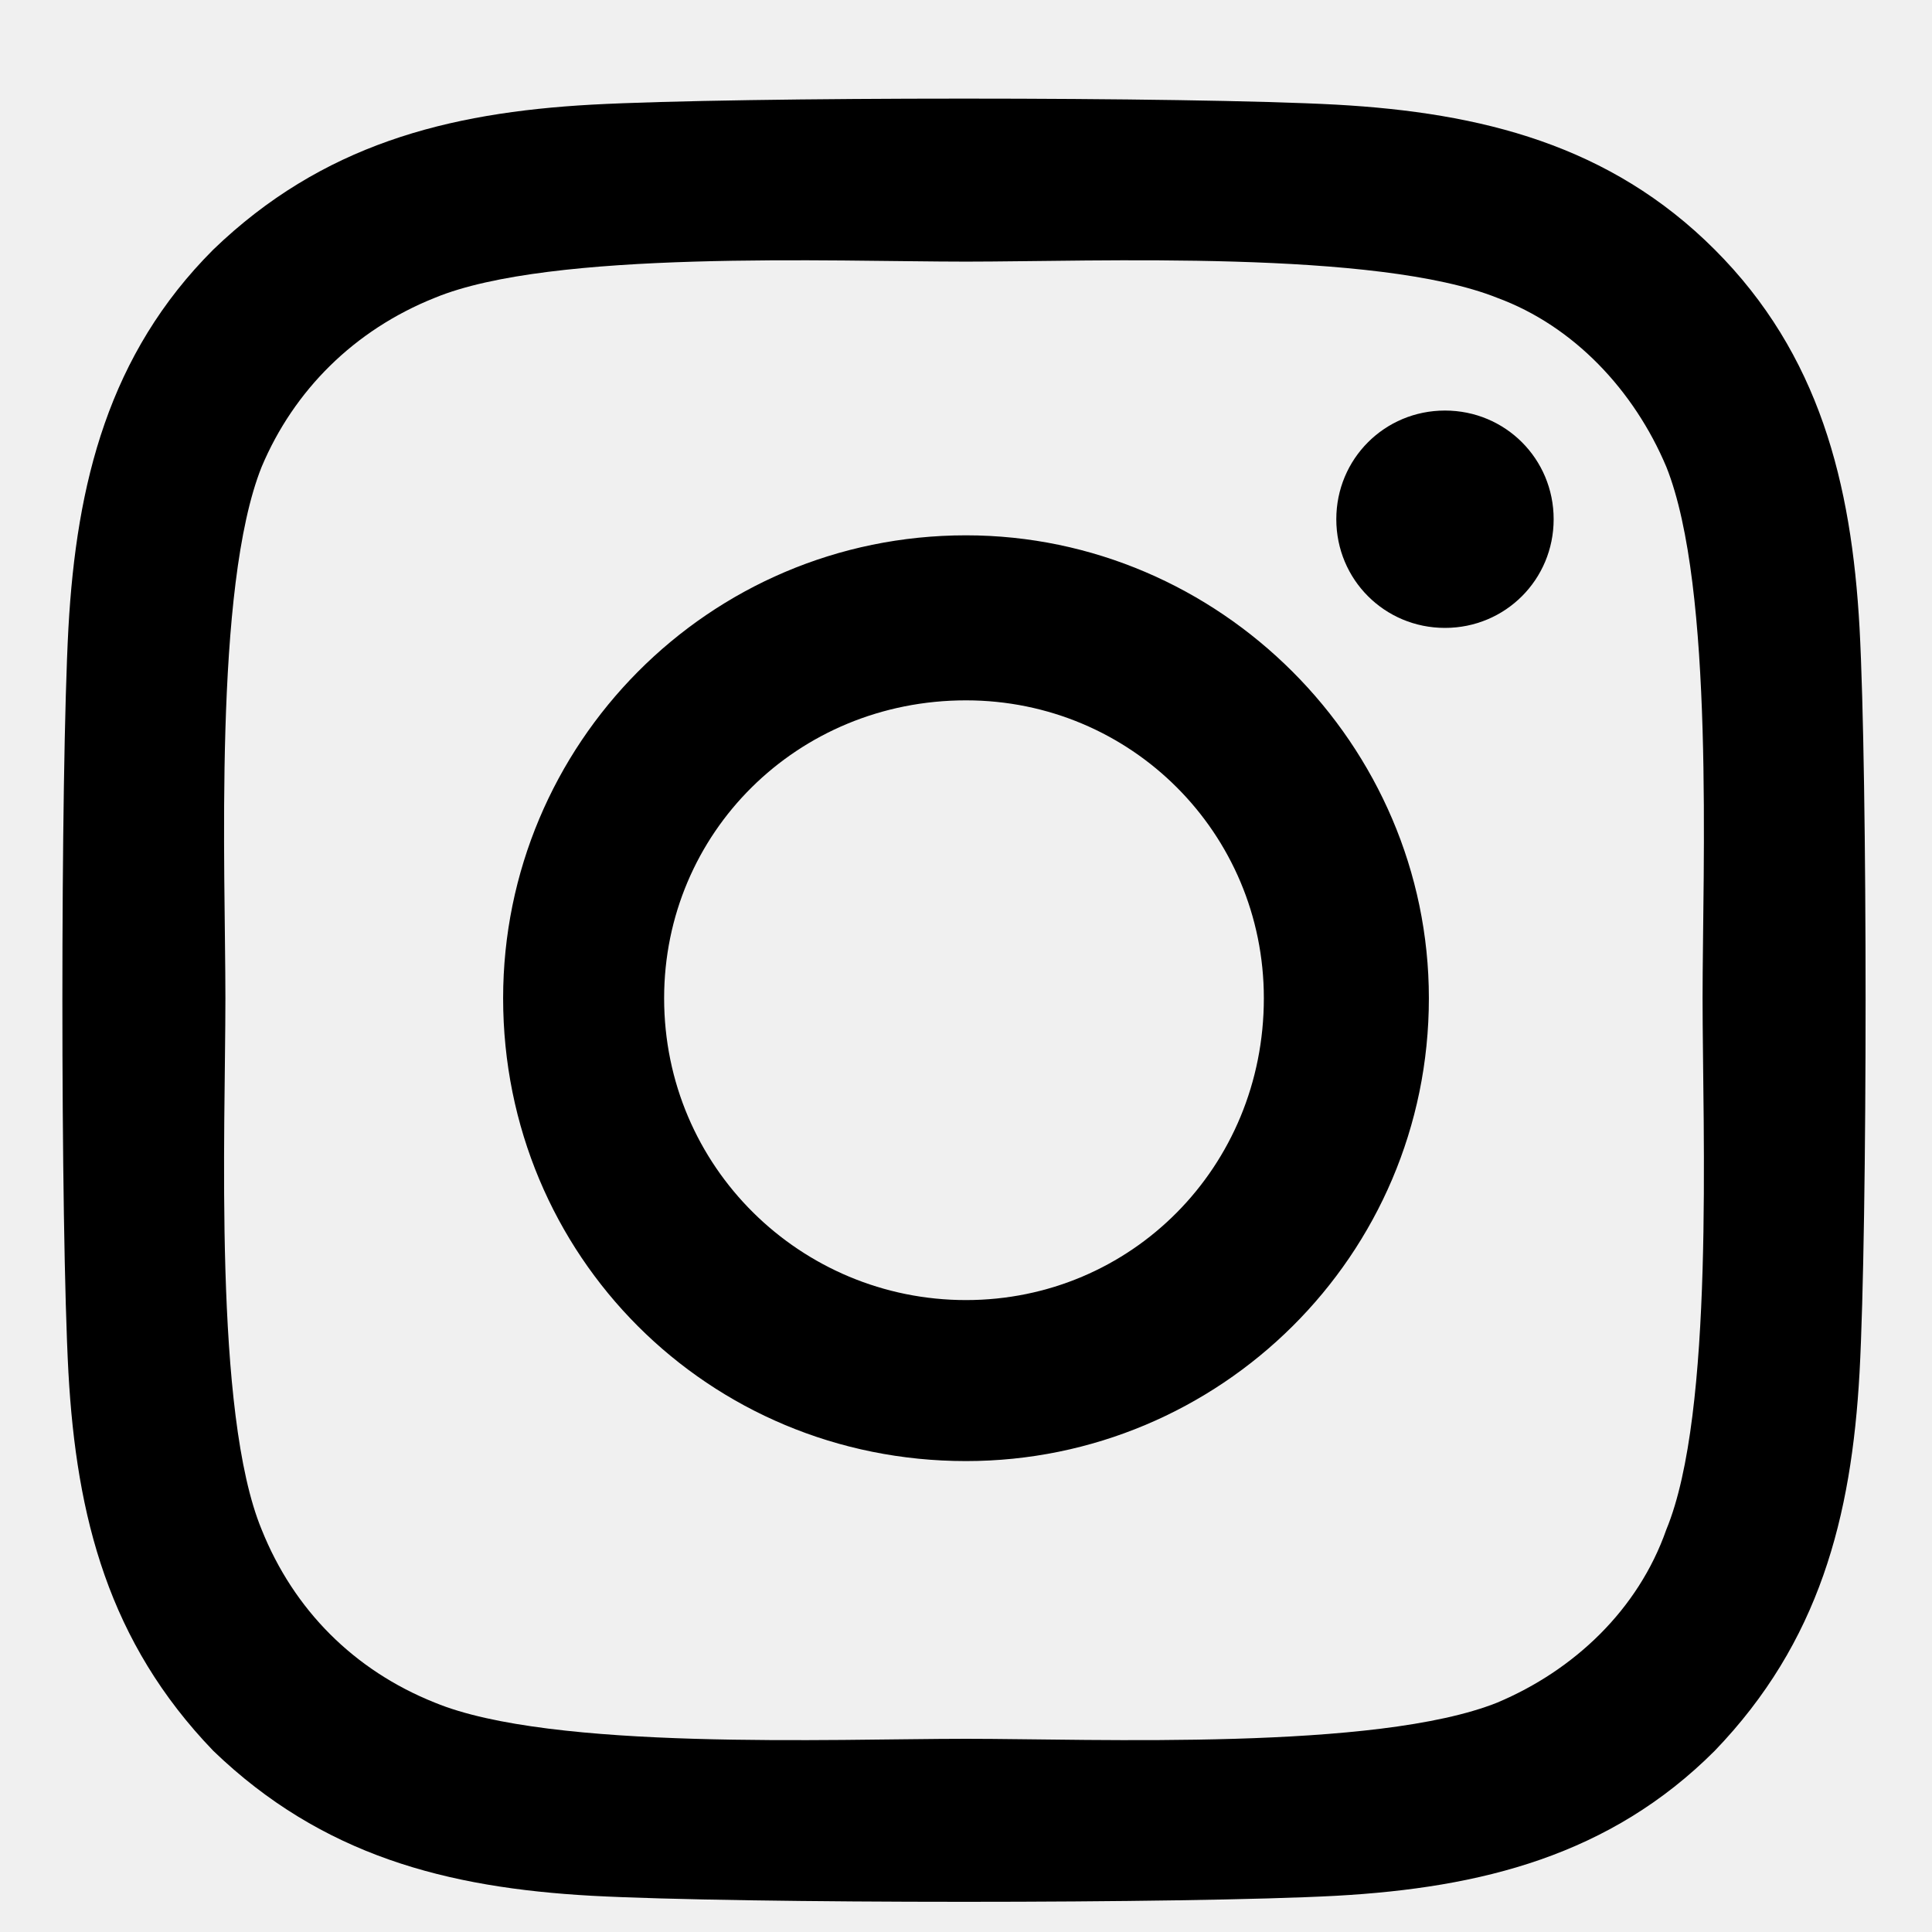
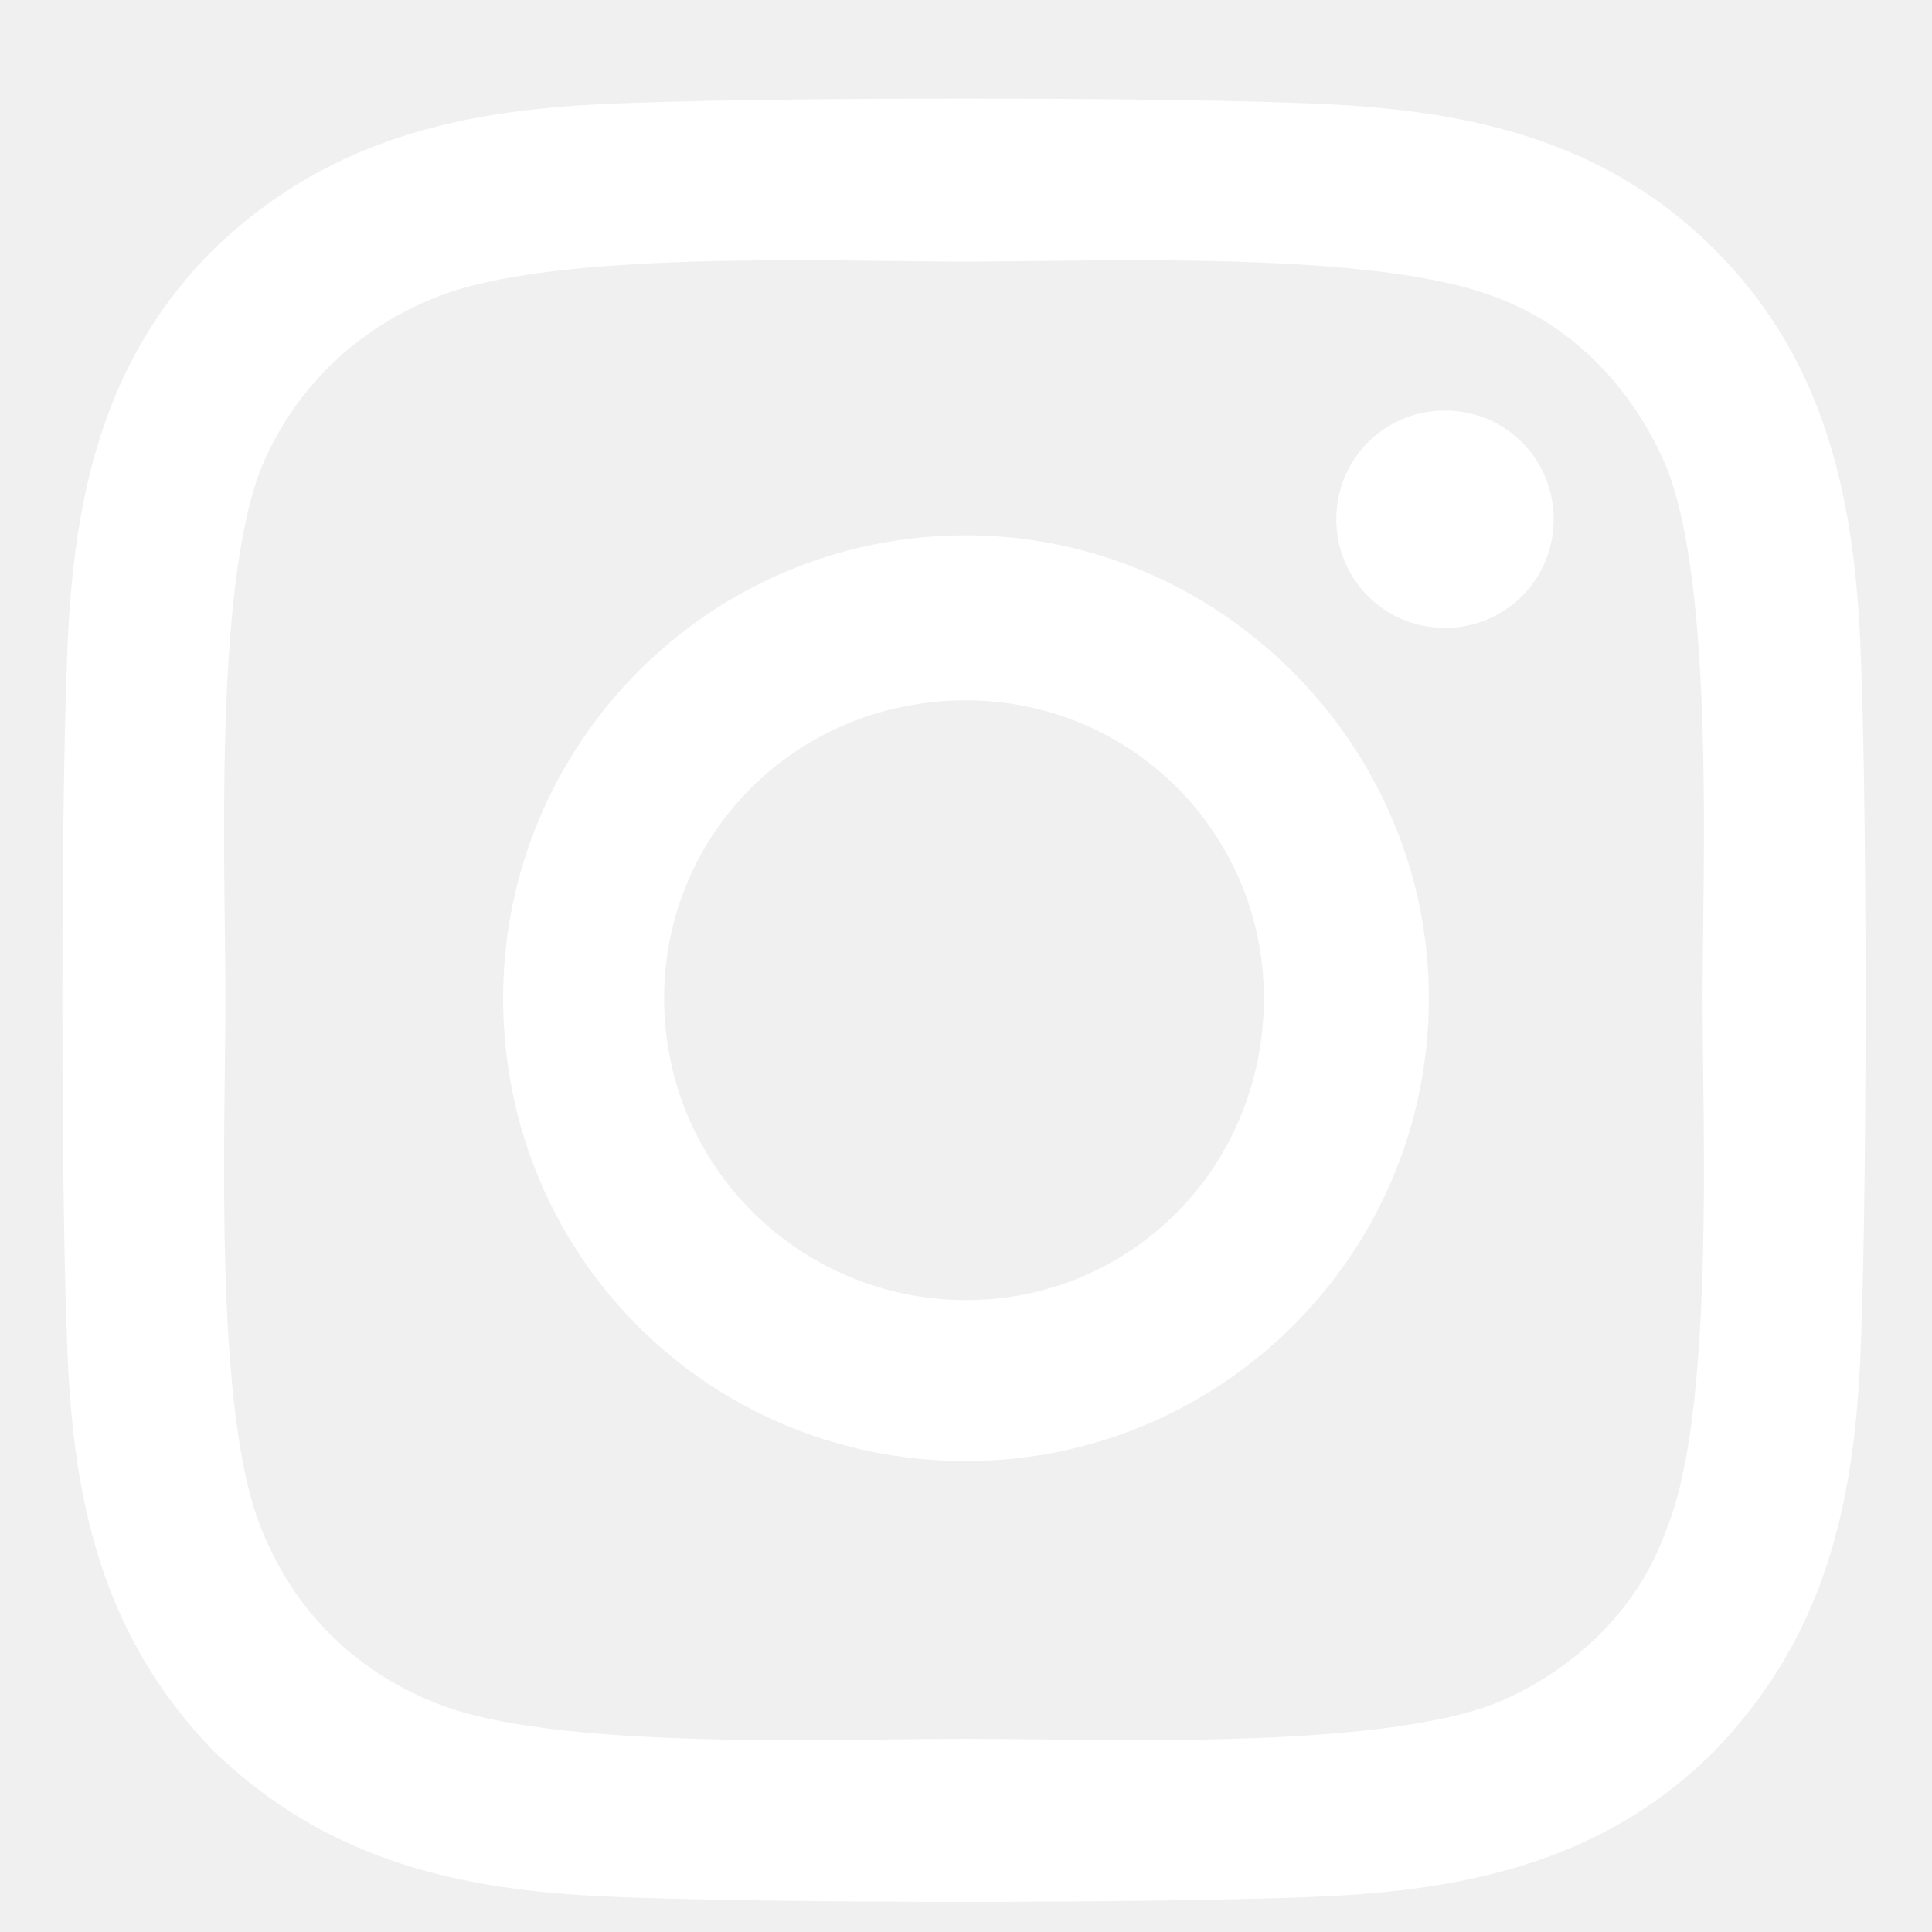
- <svg xmlns="http://www.w3.org/2000/svg" width="12" height="12" viewBox="0 0 12 12" fill="none">
-   <path d="M6 3.325C7.575 3.325 8.875 4.625 8.875 6.2C8.875 7.8 7.575 9.075 6 9.075C4.4 9.075 3.125 7.8 3.125 6.2C3.125 4.625 4.4 3.325 6 3.325ZM6 8.075C7.025 8.075 7.85 7.25 7.85 6.2C7.85 5.175 7.025 4.35 6 4.35C4.95 4.35 4.125 5.175 4.125 6.2C4.125 7.25 4.975 8.075 6 8.075ZM9.65 3.225C9.65 3.6 9.35 3.9 8.975 3.9C8.6 3.9 8.3 3.6 8.3 3.225C8.3 2.85 8.6 2.55 8.975 2.55C9.35 2.55 9.65 2.85 9.65 3.225ZM11.55 3.9C11.6 4.825 11.6 7.6 11.55 8.525C11.5 9.425 11.3 10.2 10.65 10.875C10 11.525 9.2 11.725 8.3 11.775C7.375 11.825 4.6 11.825 3.675 11.775C2.775 11.725 2 11.525 1.325 10.875C0.675 10.2 0.475 9.425 0.425 8.525C0.375 7.6 0.375 4.825 0.425 3.9C0.475 3 0.675 2.2 1.325 1.55C2 0.9 2.775 0.7 3.675 0.65C4.6 0.6 7.375 0.6 8.3 0.65C9.2 0.7 10 0.9 10.65 1.55C11.3 2.2 11.5 3 11.55 3.9ZM10.35 9.5C10.65 8.775 10.575 7.025 10.575 6.2C10.575 5.4 10.65 3.65 10.35 2.9C10.15 2.425 9.775 2.025 9.3 1.85C8.55 1.55 6.8 1.625 6 1.625C5.175 1.625 3.425 1.55 2.7 1.85C2.2 2.05 1.825 2.425 1.625 2.9C1.325 3.65 1.4 5.4 1.4 6.2C1.4 7.025 1.325 8.775 1.625 9.5C1.825 10 2.2 10.375 2.7 10.575C3.425 10.875 5.175 10.8 6 10.8C6.8 10.8 8.55 10.875 9.3 10.575C9.775 10.375 10.175 10 10.35 9.5Z" fill="black" />
+ <svg xmlns="http://www.w3.org/2000/svg" width="12" height="12" viewBox="0 0 12 12" fill="#FFFFFF">
+   <path d="M6 3.325C7.575 3.325 8.875 4.625 8.875 6.2C8.875 7.8 7.575 9.075 6 9.075C4.4 9.075 3.125 7.8 3.125 6.2C3.125 4.625 4.4 3.325 6 3.325ZM6 8.075C7.025 8.075 7.85 7.25 7.85 6.2C7.85 5.175 7.025 4.35 6 4.35C4.95 4.35 4.125 5.175 4.125 6.2C4.125 7.25 4.975 8.075 6 8.075ZM9.65 3.225C9.65 3.6 9.35 3.9 8.975 3.9C8.6 3.9 8.3 3.6 8.3 3.225C8.3 2.85 8.6 2.55 8.975 2.55C9.35 2.55 9.65 2.85 9.65 3.225ZM11.55 3.9C11.6 4.825 11.6 7.6 11.55 8.525C11.5 9.425 11.3 10.2 10.65 10.875C10 11.525 9.2 11.725 8.3 11.775C7.375 11.825 4.6 11.825 3.675 11.775C2.775 11.725 2 11.525 1.325 10.875C0.675 10.2 0.475 9.425 0.425 8.525C0.375 7.6 0.375 4.825 0.425 3.9C0.475 3 0.675 2.2 1.325 1.55C2 0.9 2.775 0.7 3.675 0.65C4.6 0.6 7.375 0.6 8.3 0.65C9.2 0.7 10 0.9 10.65 1.55C11.3 2.2 11.5 3 11.55 3.9ZM10.35 9.5C10.65 8.775 10.575 7.025 10.575 6.2C10.575 5.4 10.65 3.65 10.35 2.9C10.15 2.425 9.775 2.025 9.3 1.85C8.55 1.55 6.8 1.625 6 1.625C5.175 1.625 3.425 1.55 2.7 1.85C2.2 2.05 1.825 2.425 1.625 2.9C1.325 3.65 1.4 5.4 1.4 6.2C1.4 7.025 1.325 8.775 1.625 9.5C1.825 10 2.2 10.375 2.7 10.575C3.425 10.875 5.175 10.8 6 10.8C6.8 10.8 8.55 10.875 9.3 10.575C9.775 10.375 10.175 10 10.35 9.5Z" fill="white" />
</svg>
